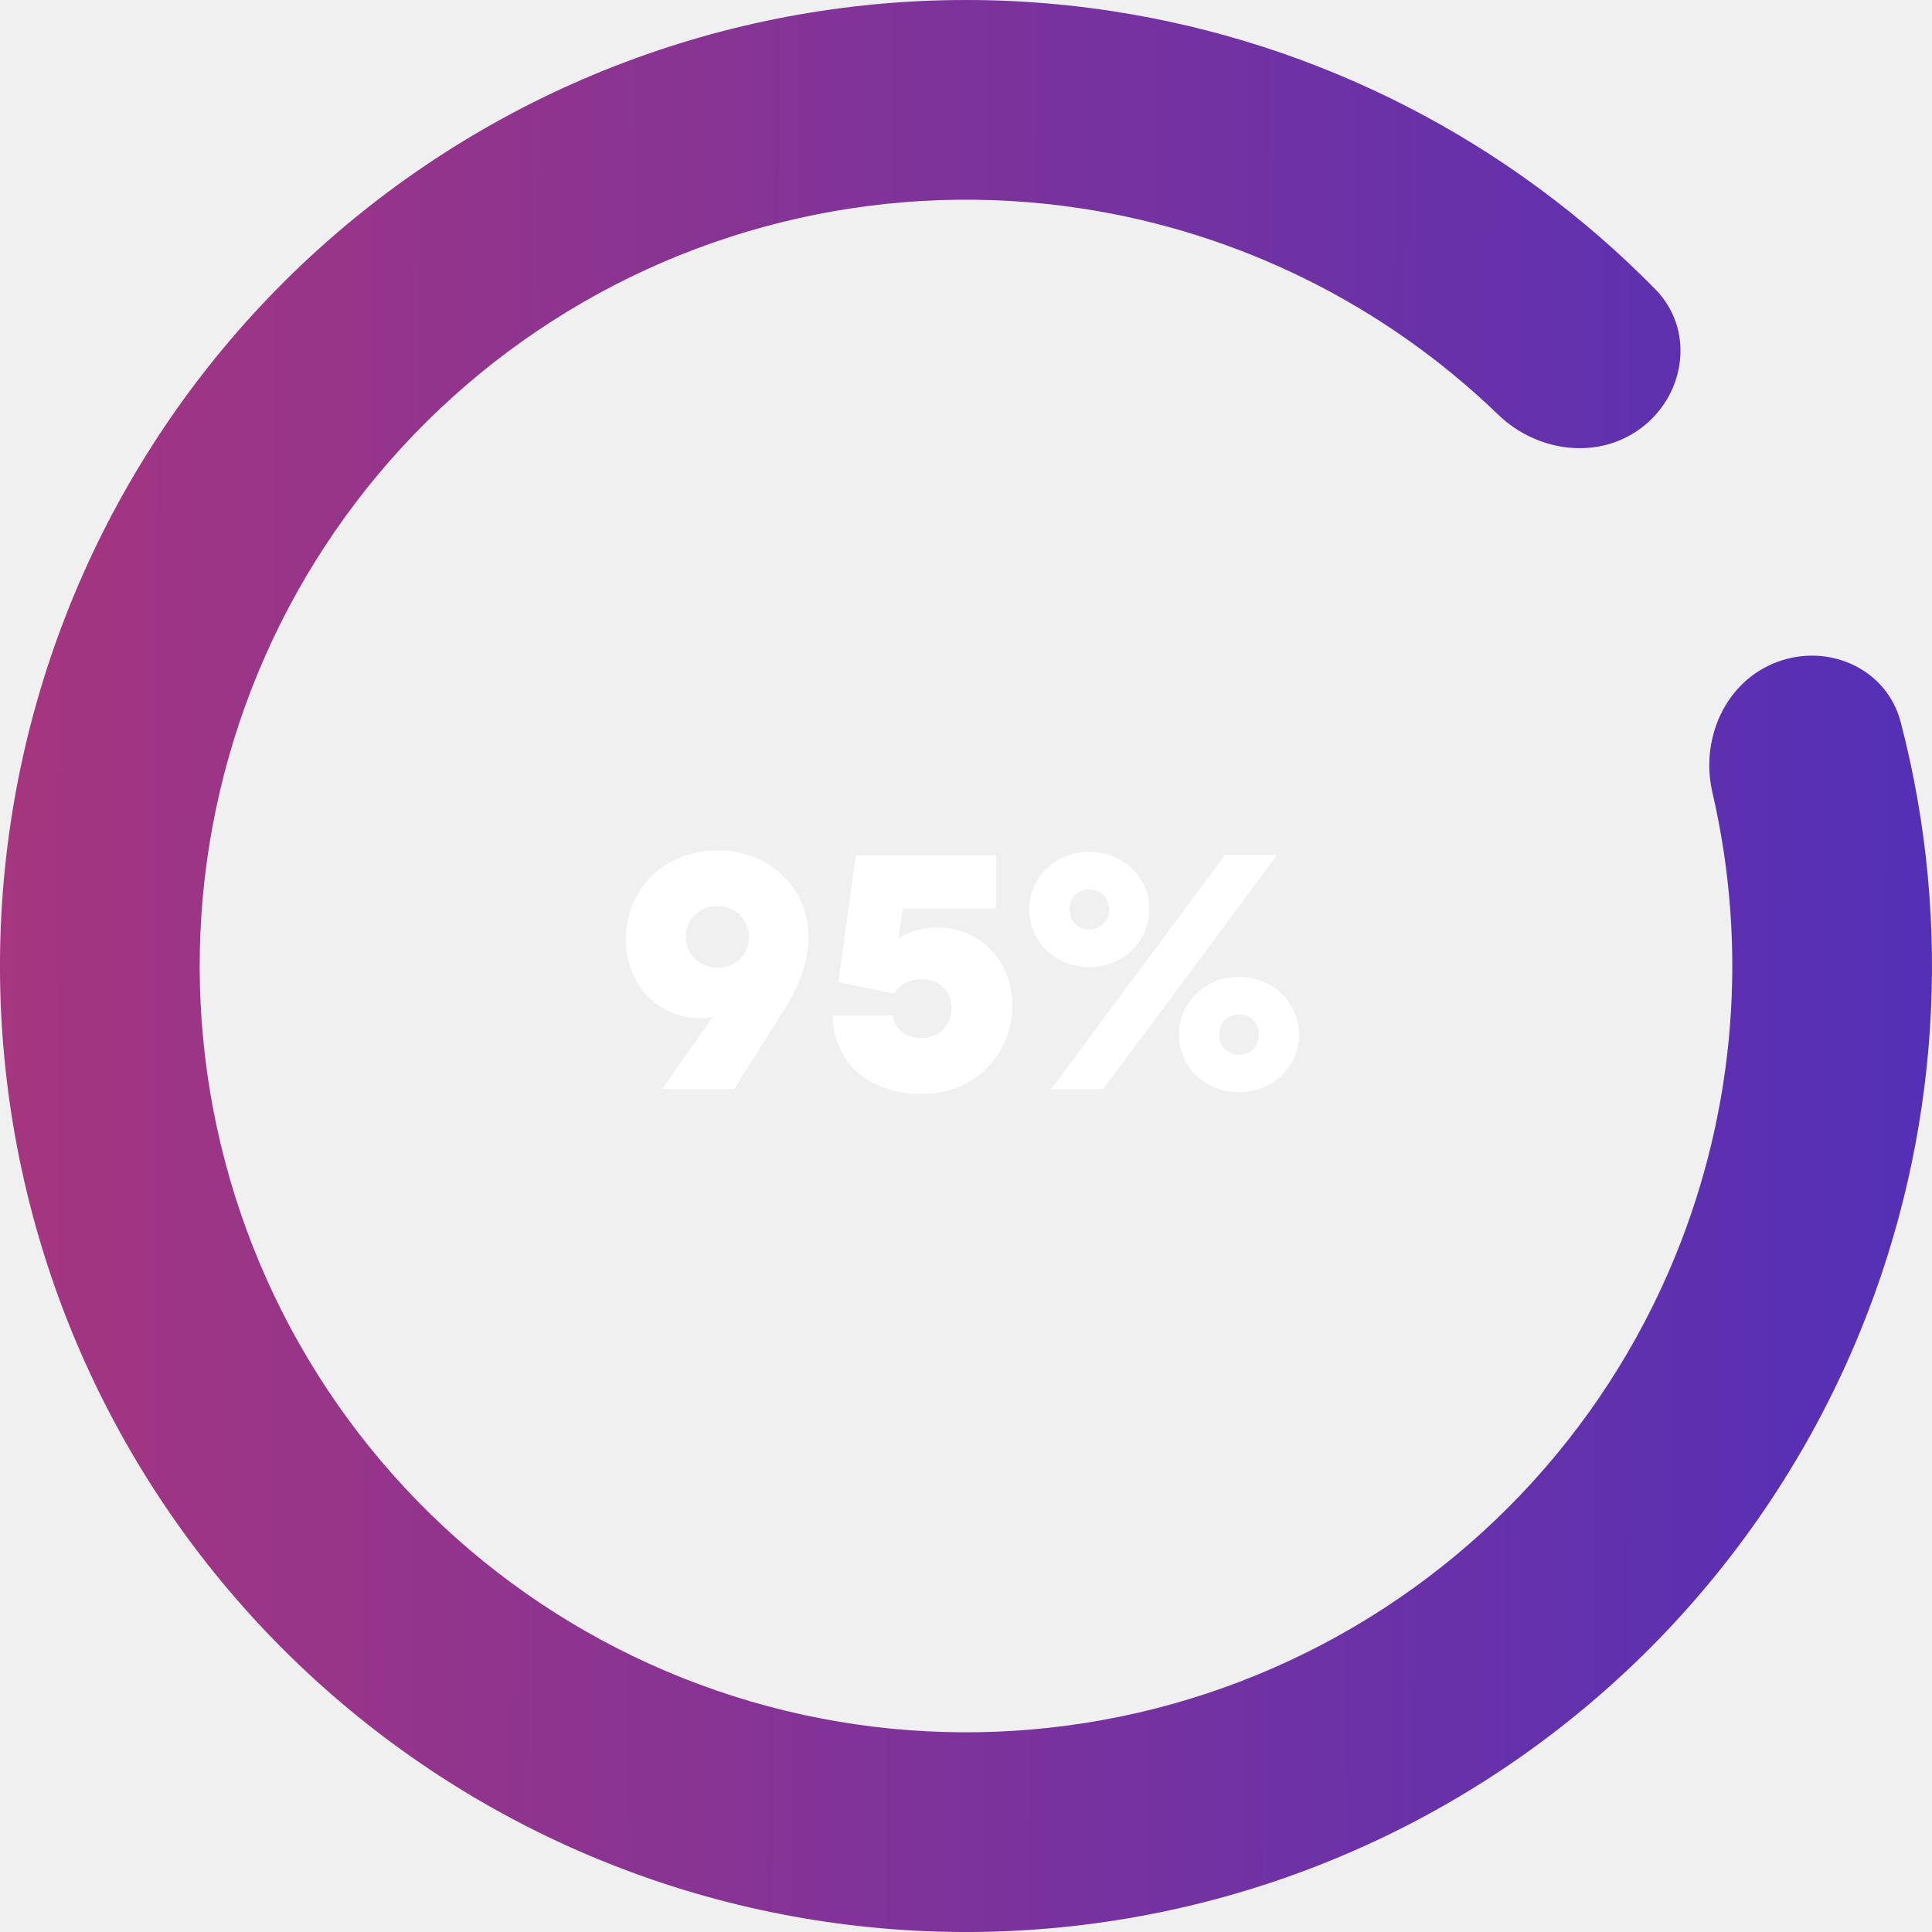
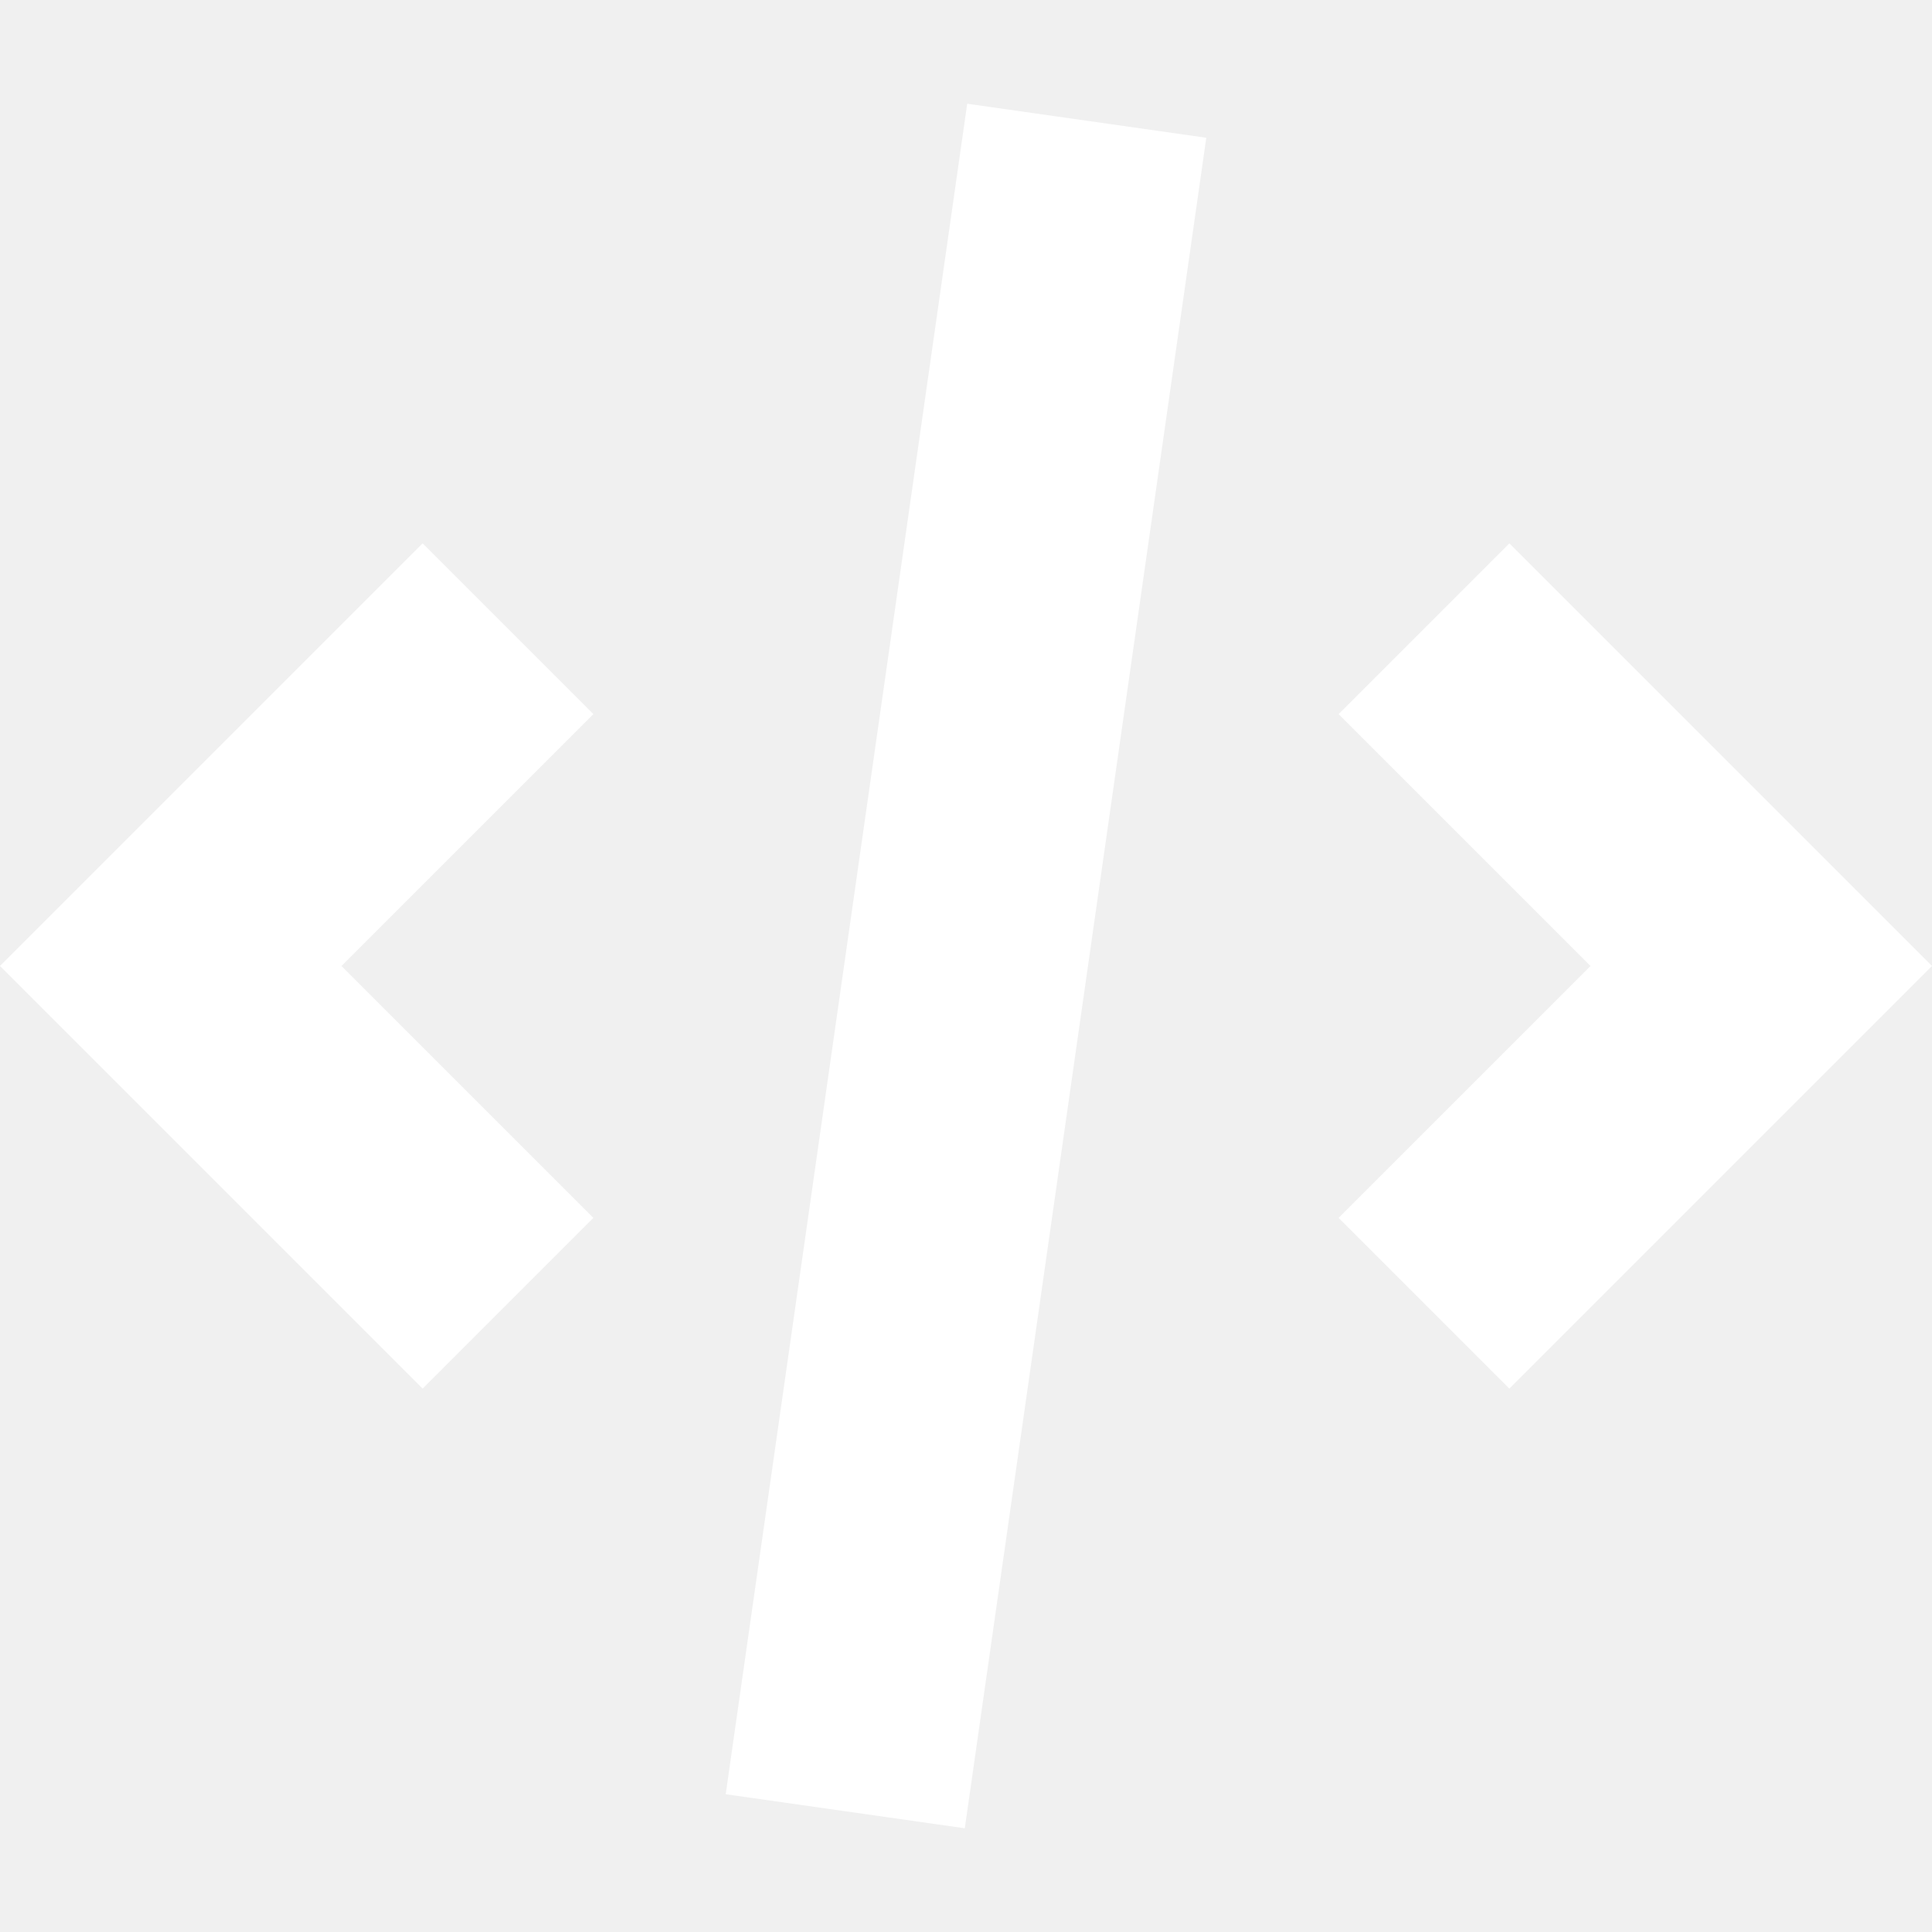
- <svg xmlns="http://www.w3.org/2000/svg" width="204" height="204" viewBox="0 0 204 204" fill="none">
-   <path d="M187.639 69.902C193.092 67.859 199.226 70.614 200.696 76.248C206.238 97.486 204.802 120.051 196.436 140.546C186.737 164.31 168.435 183.543 145.182 194.409C121.928 205.275 95.433 206.975 70.982 199.169C46.531 191.364 25.921 174.628 13.264 152.299C0.607 129.97 -3.166 103.69 2.696 78.702C8.559 53.713 23.627 31.854 44.894 17.484C66.161 3.114 92.064 -2.709 117.435 1.175C139.317 4.524 159.415 14.883 174.791 30.547C178.869 34.702 178.083 41.38 173.529 45.009C168.975 48.637 162.385 47.827 158.195 43.783C146.212 32.215 130.877 24.564 114.244 22.018C94.118 18.937 73.57 23.557 56.699 34.956C39.829 46.355 27.876 63.696 23.225 83.518C18.574 103.34 21.568 124.188 31.608 141.901C41.649 159.614 57.998 172.89 77.394 179.082C96.791 185.274 117.809 183.925 136.255 175.305C154.701 166.686 169.219 151.429 176.914 132.578C183.273 116.999 184.584 99.912 180.815 83.688C179.497 78.016 182.187 71.946 187.639 69.902Z" fill="url(#paint0_linear_16_339)" />
-   <path d="M66.08 99.16C66.08 103.804 69.32 107.512 74.036 107.512C74.648 107.512 75.08 107.44 75.332 107.296L69.896 115H77.528L83.072 106.18C84.476 103.912 85.376 101.32 85.376 98.98C85.376 93.724 81.308 89.8 75.728 89.8C70.256 89.8 66.08 93.76 66.08 99.16ZM72.416 98.908C72.416 97.072 73.892 95.668 75.764 95.668C77.636 95.668 79.076 97.108 79.076 98.944C79.076 100.78 77.636 102.184 75.764 102.184C73.892 102.184 72.416 100.744 72.416 98.908ZM94.397 104.92C94.937 104.056 95.981 103.372 97.313 103.372C99.149 103.372 100.481 104.668 100.481 106.432C100.481 108.196 99.149 109.6 97.313 109.6C95.405 109.6 94.361 108.34 94.253 107.224H87.917C88.025 112.228 91.697 115.504 97.421 115.504C102.785 115.504 106.889 111.508 106.889 106.108C106.889 101.644 103.685 97.936 98.969 97.936C97.421 97.936 96.053 98.332 94.865 99.088L95.333 95.92H105.161V90.304H90.365L88.529 103.696L94.397 104.92ZM121.357 96.028C121.357 92.608 118.585 89.944 115.021 89.944C111.457 89.944 108.685 92.608 108.685 96.028C108.685 99.448 111.457 102.112 115.021 102.112C118.585 102.112 121.357 99.448 121.357 96.028ZM117.109 96.028C117.109 97.288 116.209 98.152 115.021 98.152C113.833 98.152 112.933 97.288 112.933 96.028C112.933 94.768 113.833 93.904 115.021 93.904C116.209 93.904 117.109 94.768 117.109 96.028ZM134.857 90.268H129.349L110.989 115H116.497L134.857 90.268ZM124.489 109.24C124.489 112.66 127.261 115.324 130.825 115.324C134.389 115.324 137.161 112.66 137.161 109.24C137.161 105.82 134.389 103.156 130.825 103.156C127.261 103.156 124.489 105.82 124.489 109.24ZM128.737 109.24C128.737 107.98 129.637 107.116 130.825 107.116C132.013 107.116 132.913 107.98 132.913 109.24C132.913 110.5 132.013 111.364 130.825 111.364C129.637 111.364 128.737 110.5 128.737 109.24Z" fill="white" />
-   <defs>
-     <linearGradient id="paint0_linear_16_339" x1="-12.435" y1="91.215" x2="228.124" y2="92.098" gradientUnits="userSpaceOnUse">
-       <stop stop-color="#AA367C" />
-       <stop offset="1" stop-color="#4A2FBD" />
-     </linearGradient>
-   </defs>
+ <svg xmlns="http://www.w3.org/2000/svg" width="204px" height="204px" viewBox="0 0 16 16" fill="none">
+   <g id="SVGRepo_bgCarrier" stroke-width="0" />
+   <g id="SVGRepo_tracerCarrier" stroke-linecap="round" stroke-linejoin="round" />
+   <g id="SVGRepo_iconCarrier">
+     <path d="M8.01 0.859L6.01 14.859L7.99 15.141L9.99 1.141L8.01 0.859Z" fill="#ffffff" />
+     <path d="M12.5 11.5L11.086 10.086L13.172 8L11.086 5.914L12.5 4.5L16 8L12.5 11.5Z" fill="#ffffff" />
+     <path d="M2.828 8L4.914 10.086L3.5 11.5L0 8L3.5 4.5L4.914 5.914L2.828 8Z" fill="#ffffff" />
+   </g>
</svg>
